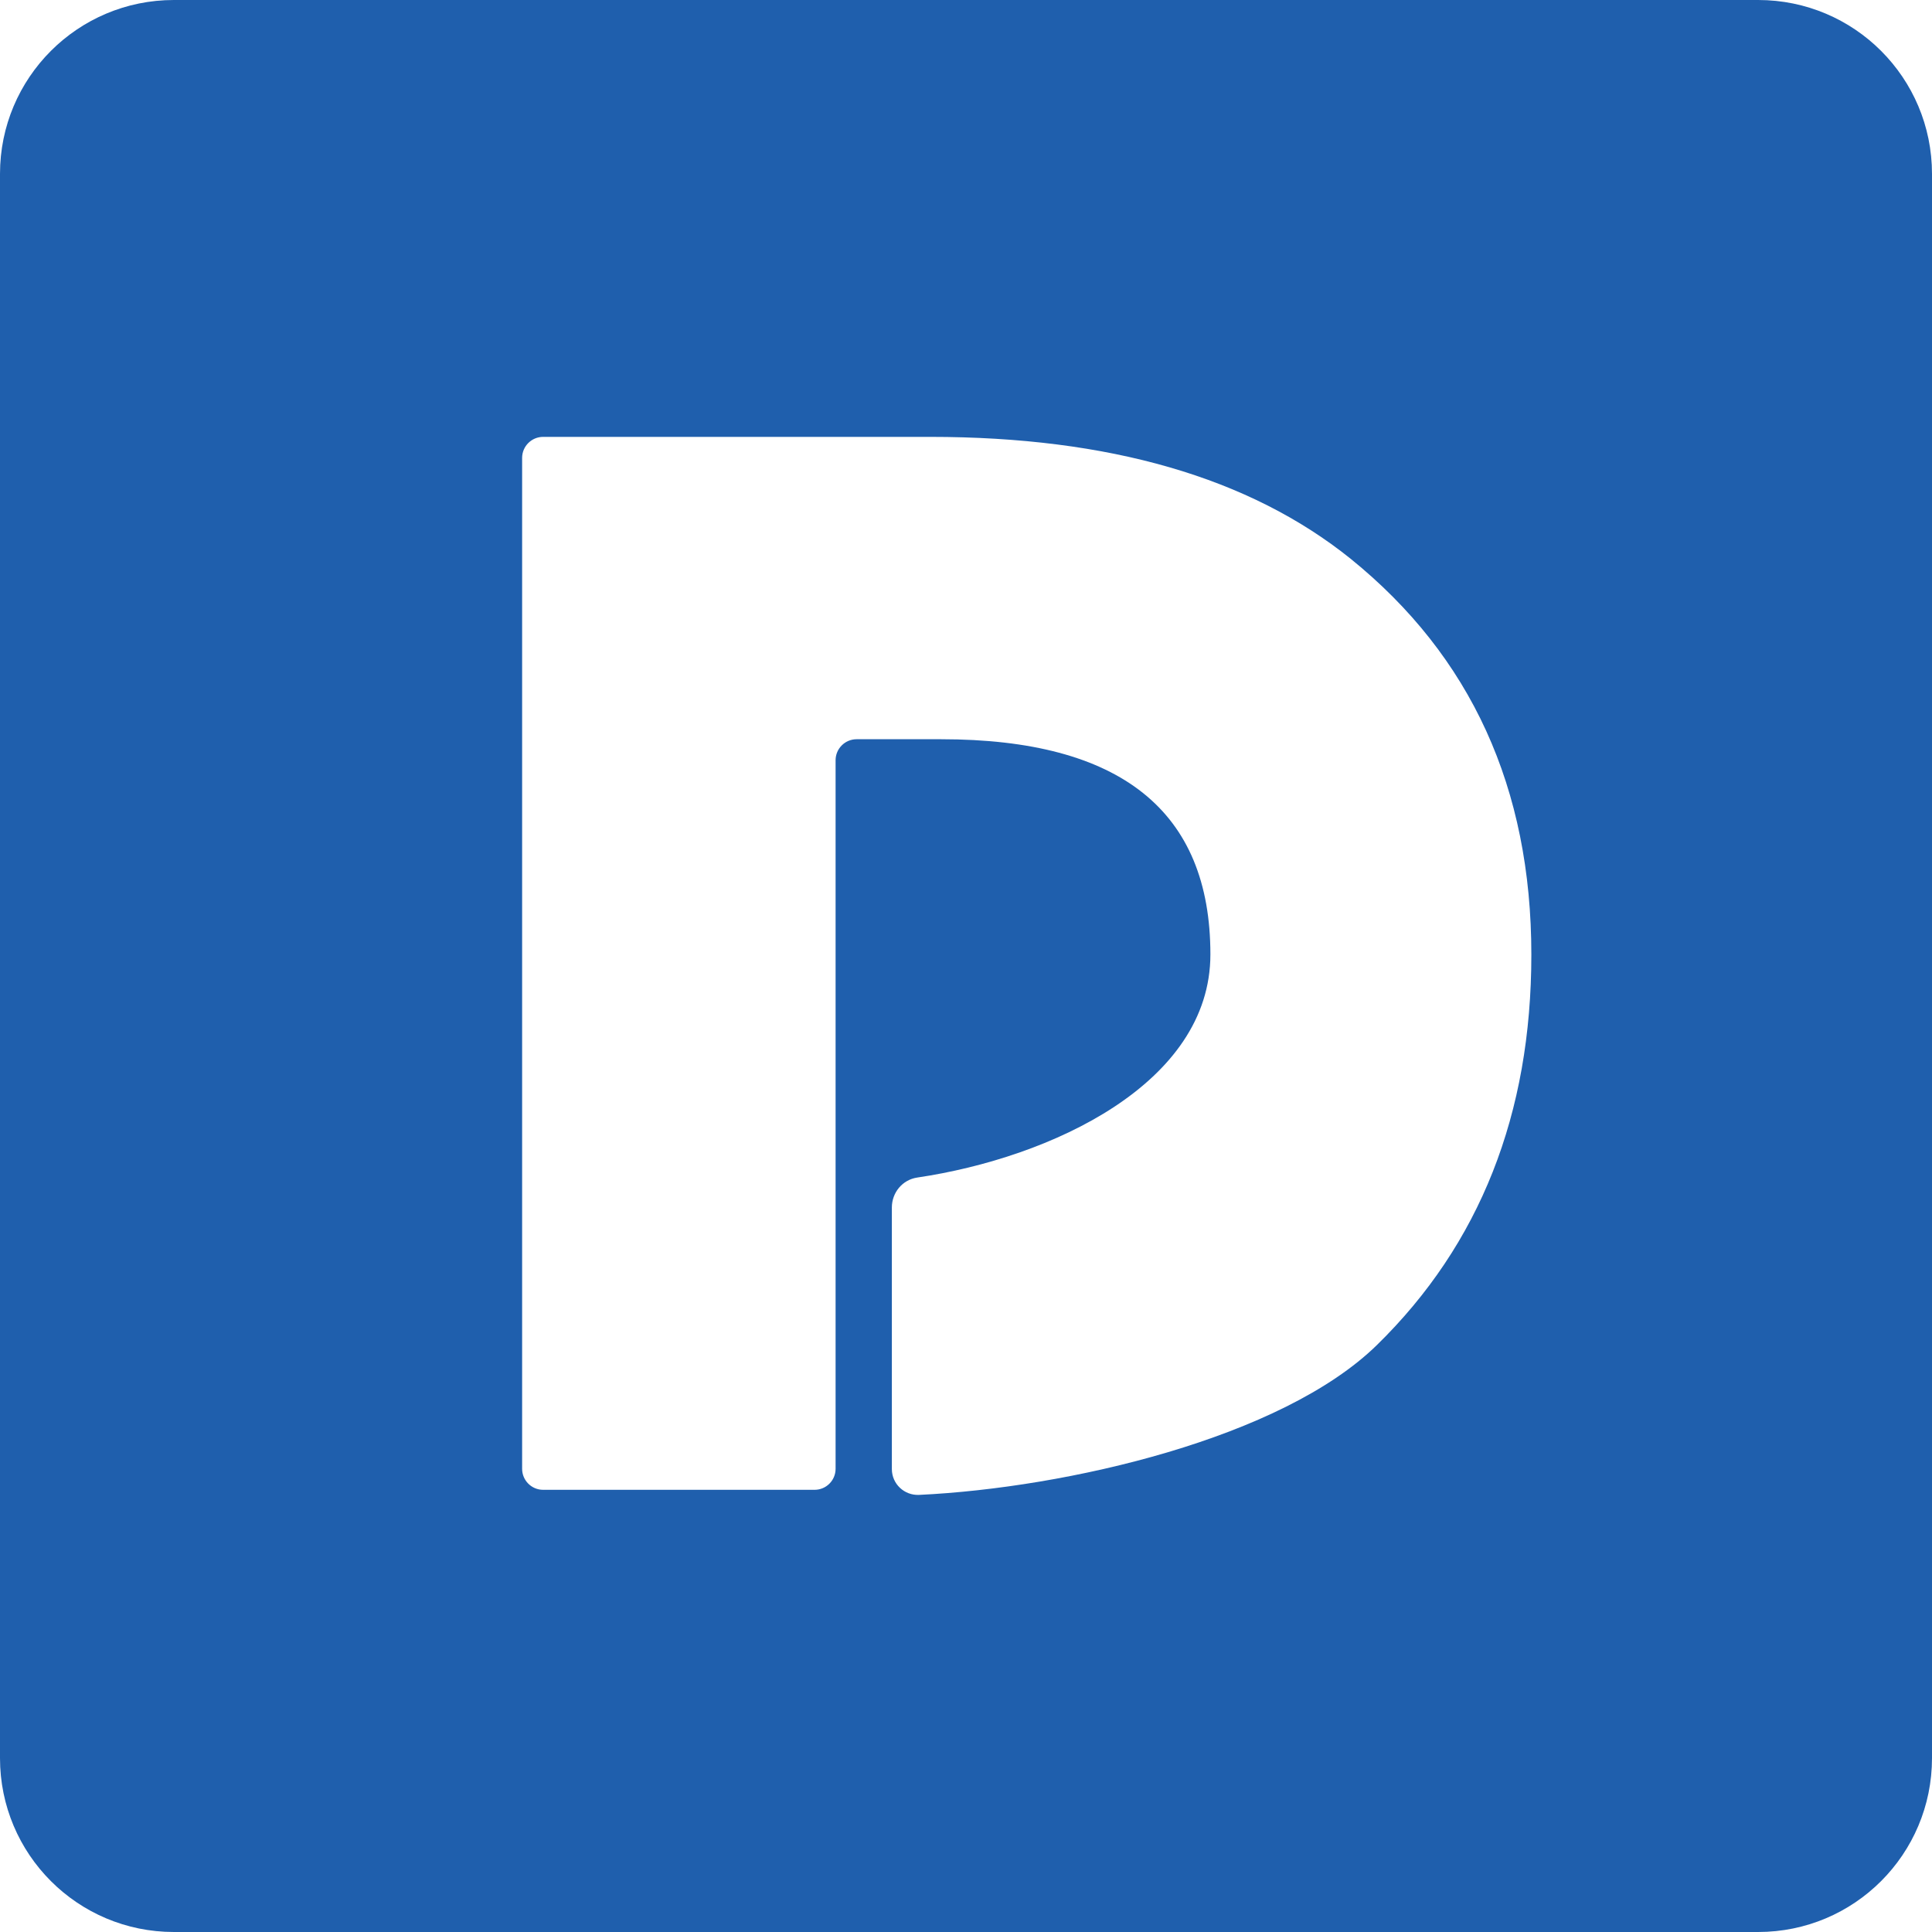
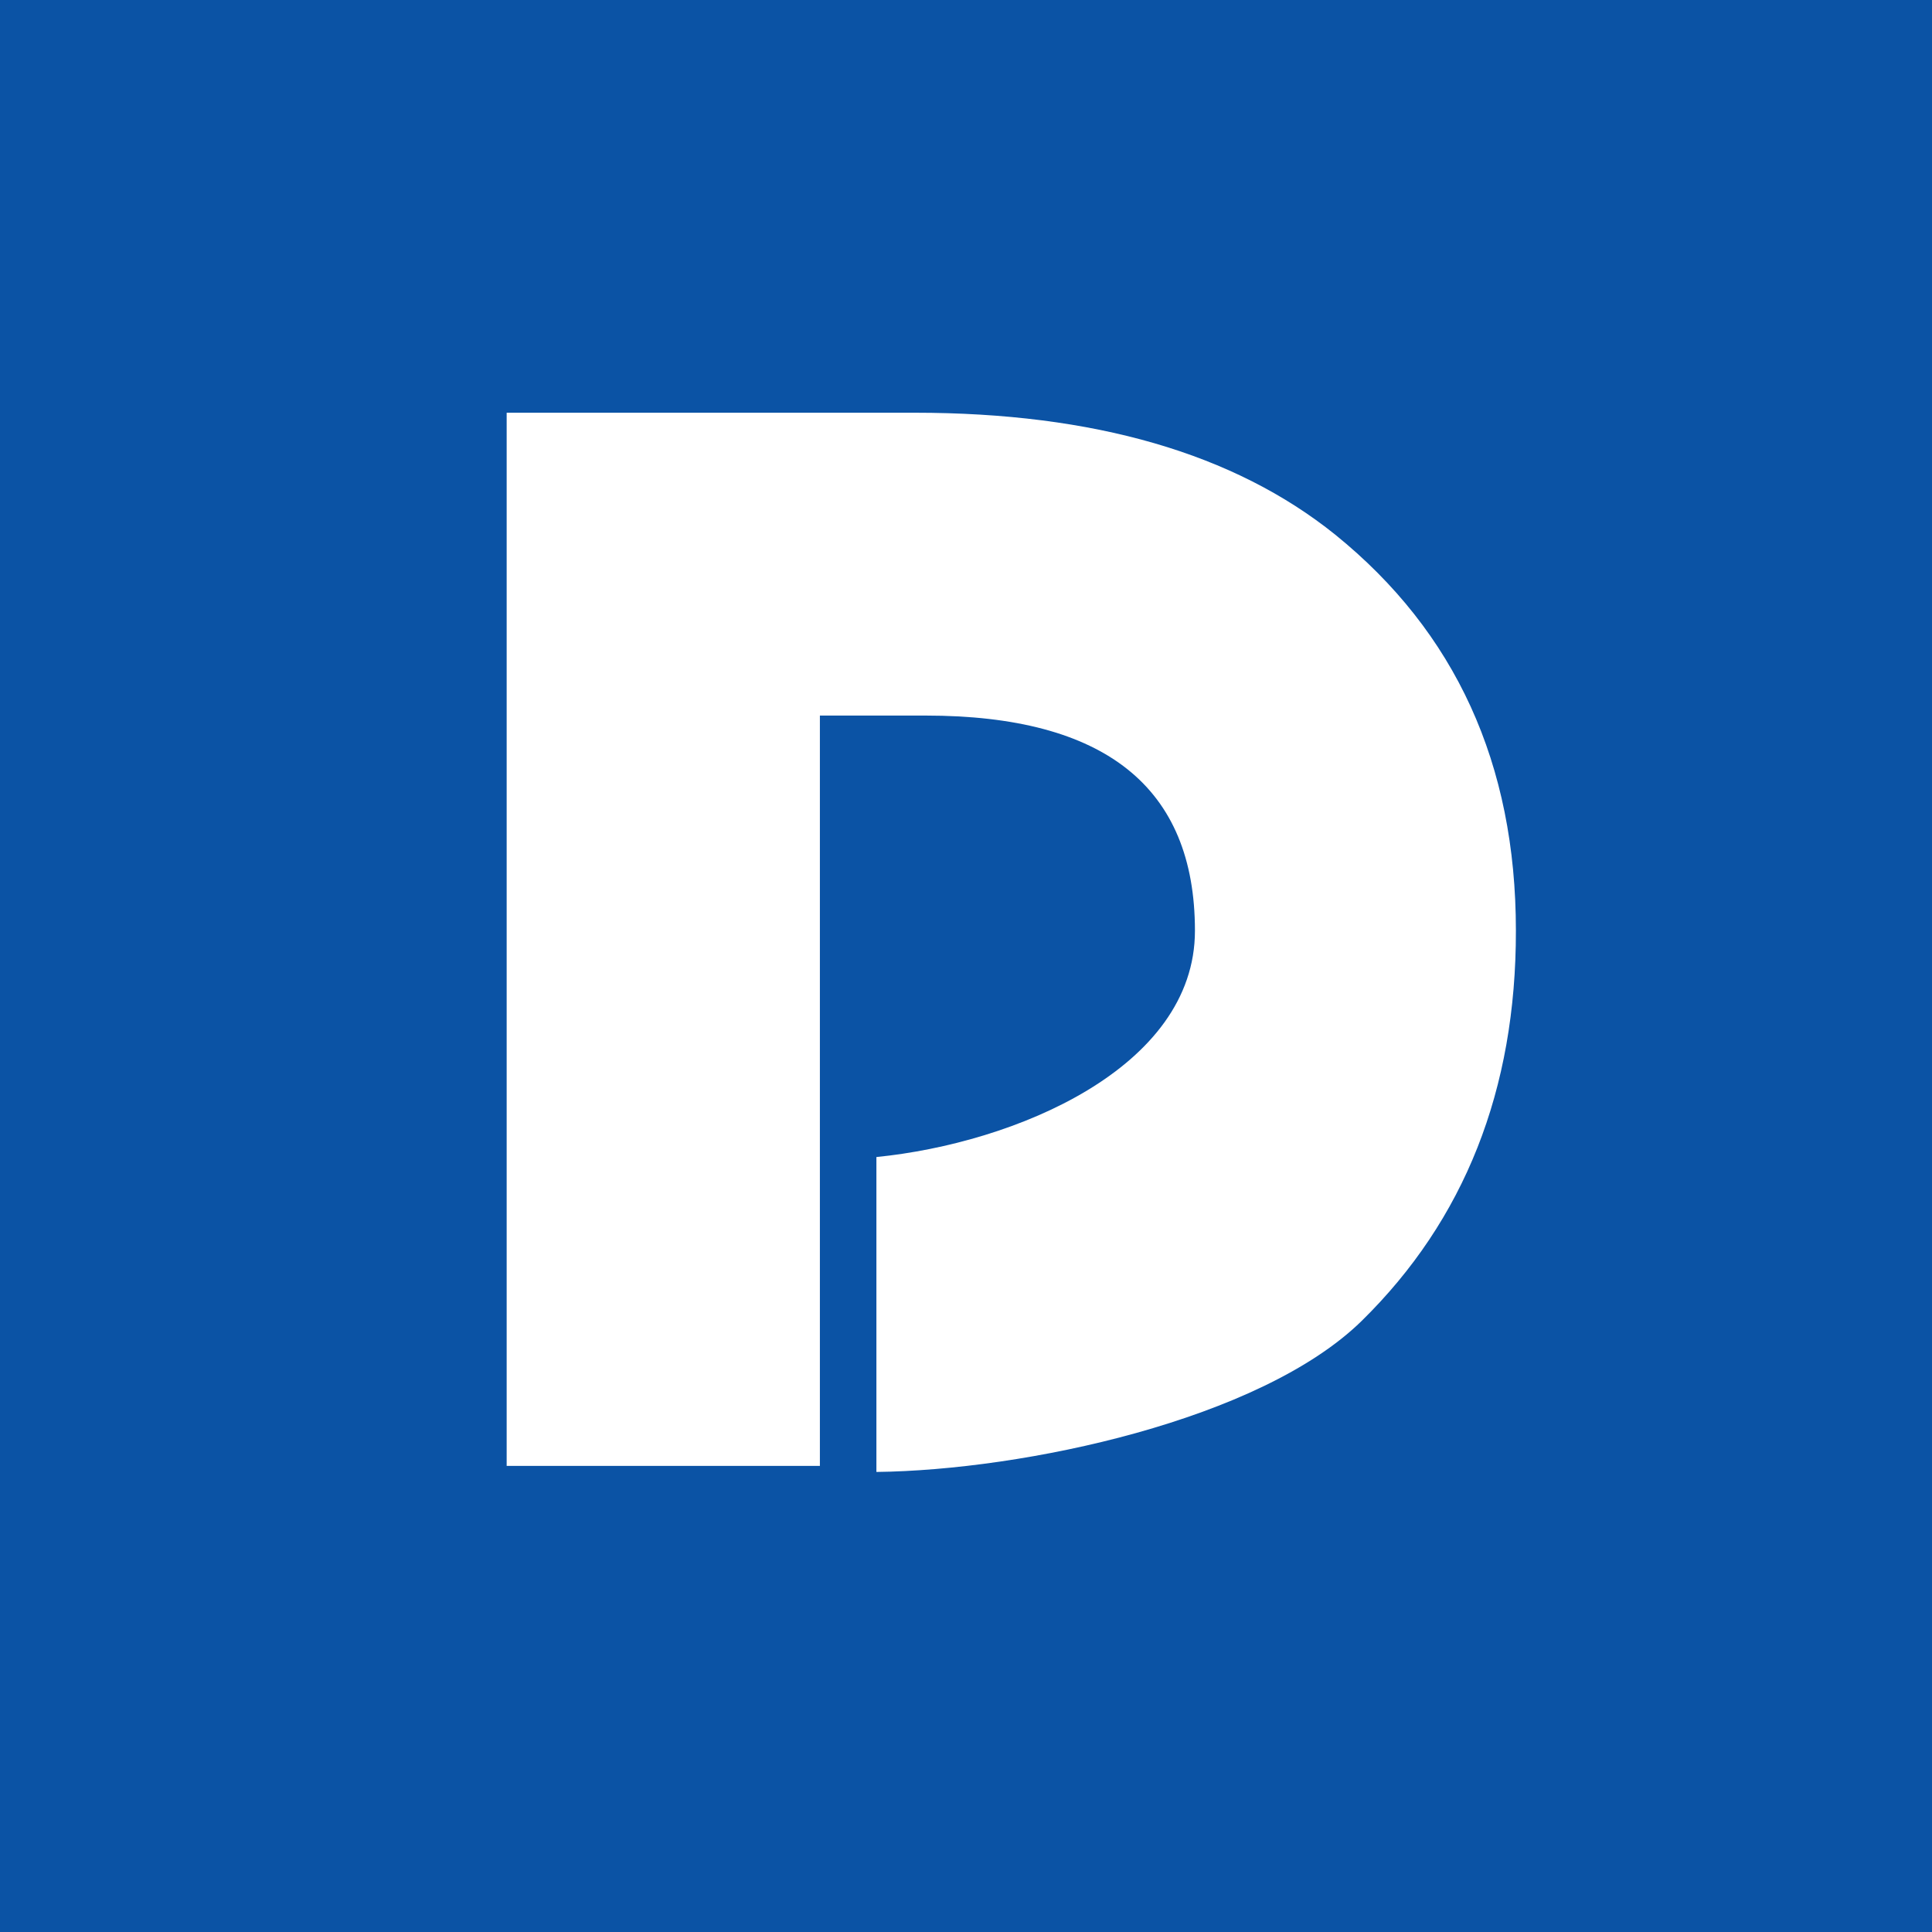
- <svg xmlns="http://www.w3.org/2000/svg" version="1.1" id="Layer_1" x="0px" y="0px" viewBox="0 0 80 80" style="enable-background:new 0 0 80 80;" xml:space="preserve">
-   <style type="text/css">
- 	.st0{fill:#1F5FAD;}
- </style>
+ <svg xmlns="http://www.w3.org/2000/svg" version="1.1" id="레이어_1" x="0px" y="0px" viewBox="0 0 80 80" enable-background="new 0 0 80 80" xml:space="preserve">
  <g>
-     <path class="st0" d="M72.8,0H7.2C3.22,0,0,3.22,0,7.2v65.6C0,76.78,3.22,80,7.2,80h65.6c3.98,0,7.2-3.22,7.2-7.2V7.2   C80,3.22,76.78,0,72.8,0z M57.02,55.69c-3.94,3.86-12.84,5.92-18.96,6.21c-0.61,0.03-1.13-0.45-1.13-1.07l0-10.83   c0-0.62,0.44-1.15,1.05-1.24c5.54-0.82,12.14-3.89,12.14-9.24c0-5.94-3.72-8.91-11.15-8.91h-3.5c-0.48,0-0.87,0.39-0.87,0.87v29.34   c0,0.48-0.39,0.87-0.87,0.87H22.49c-0.48,0-0.87-0.39-0.87-0.87V18.96c0-0.48,0.39-0.87,0.87-0.87h16.03   c7.41,0,13.22,1.68,17.41,5.05c4.98,4.03,7.48,9.49,7.48,16.39C63.41,46.13,61.28,51.52,57.02,55.69z" />
+     <path fill="#0B53A5" d="M80,0H0v80h80V0z M56.38,54.7c-4.19,4.1-13.99,6.18-20.09,6.25l0-13.04c5.72-0.57,13.19-3.68,13.19-9.37   c0-5.94-3.72-8.91-11.15-8.91h-4.38V60.7H20.98V17.09h16.9c7.41,0,13.22,1.68,17.41,5.05c4.98,4.03,7.48,9.49,7.48,16.39   C62.78,45.13,60.64,50.52,56.38,54.7z" />
  </g>
</svg>
